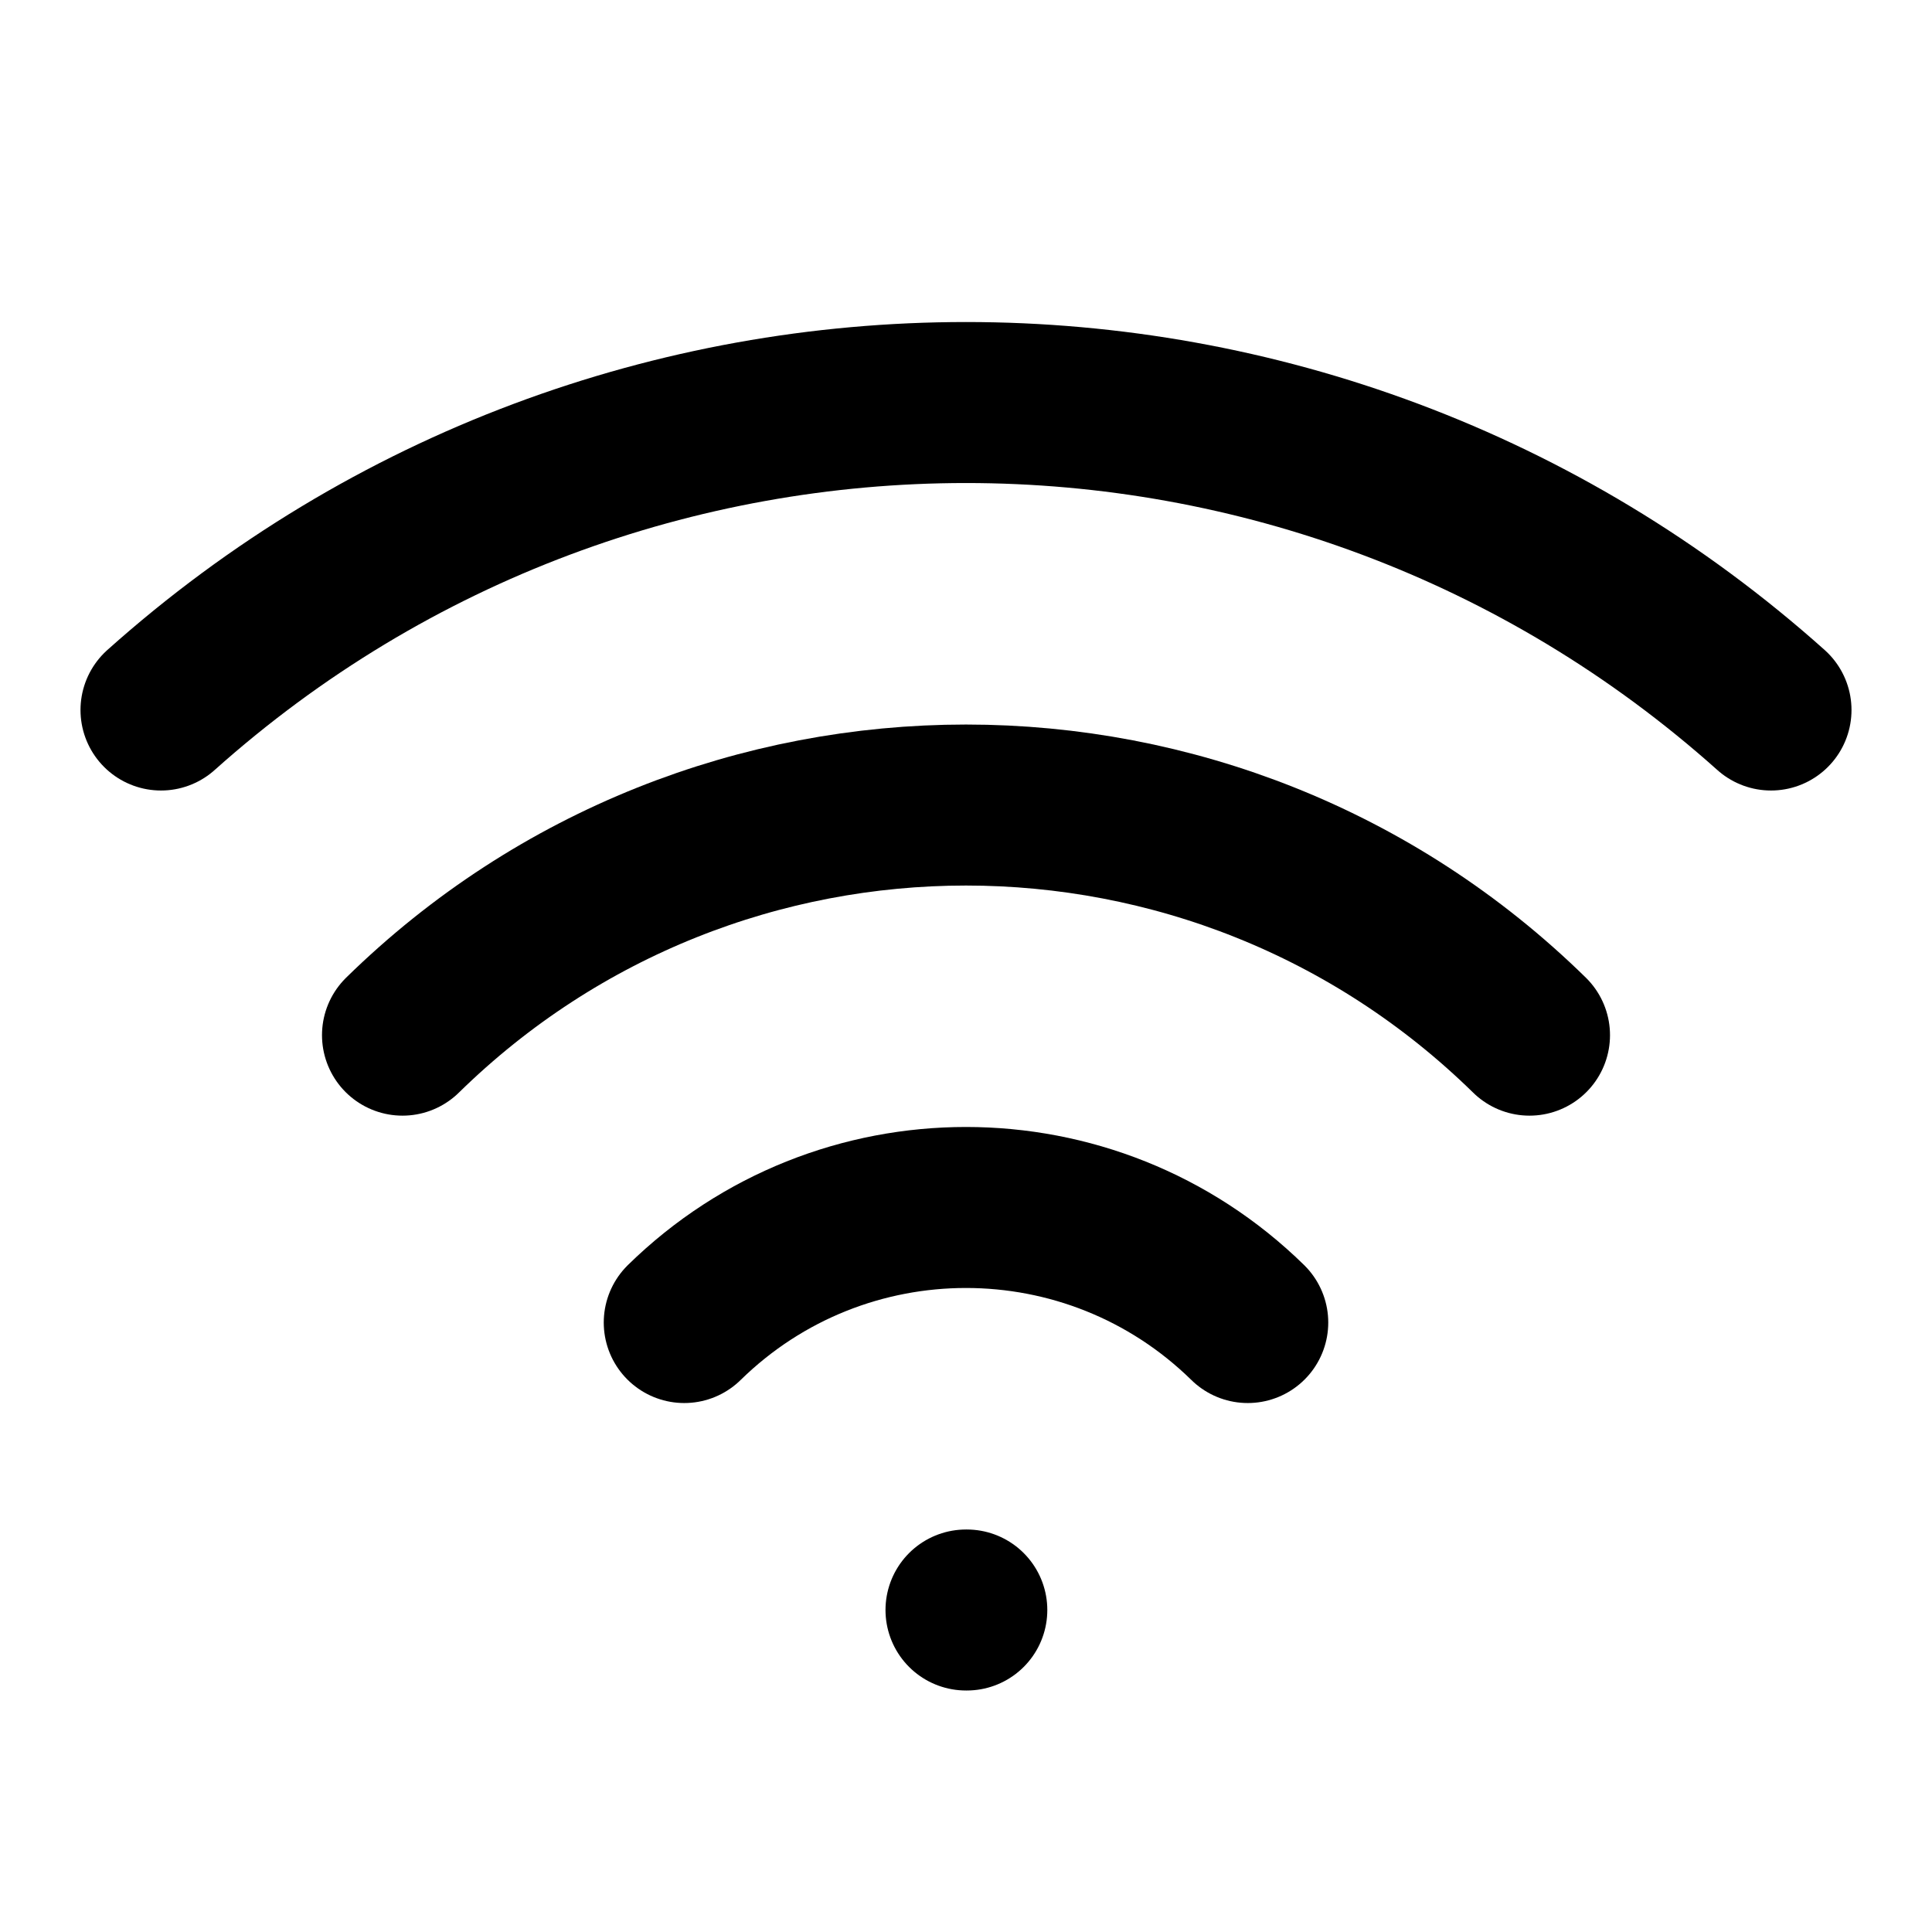
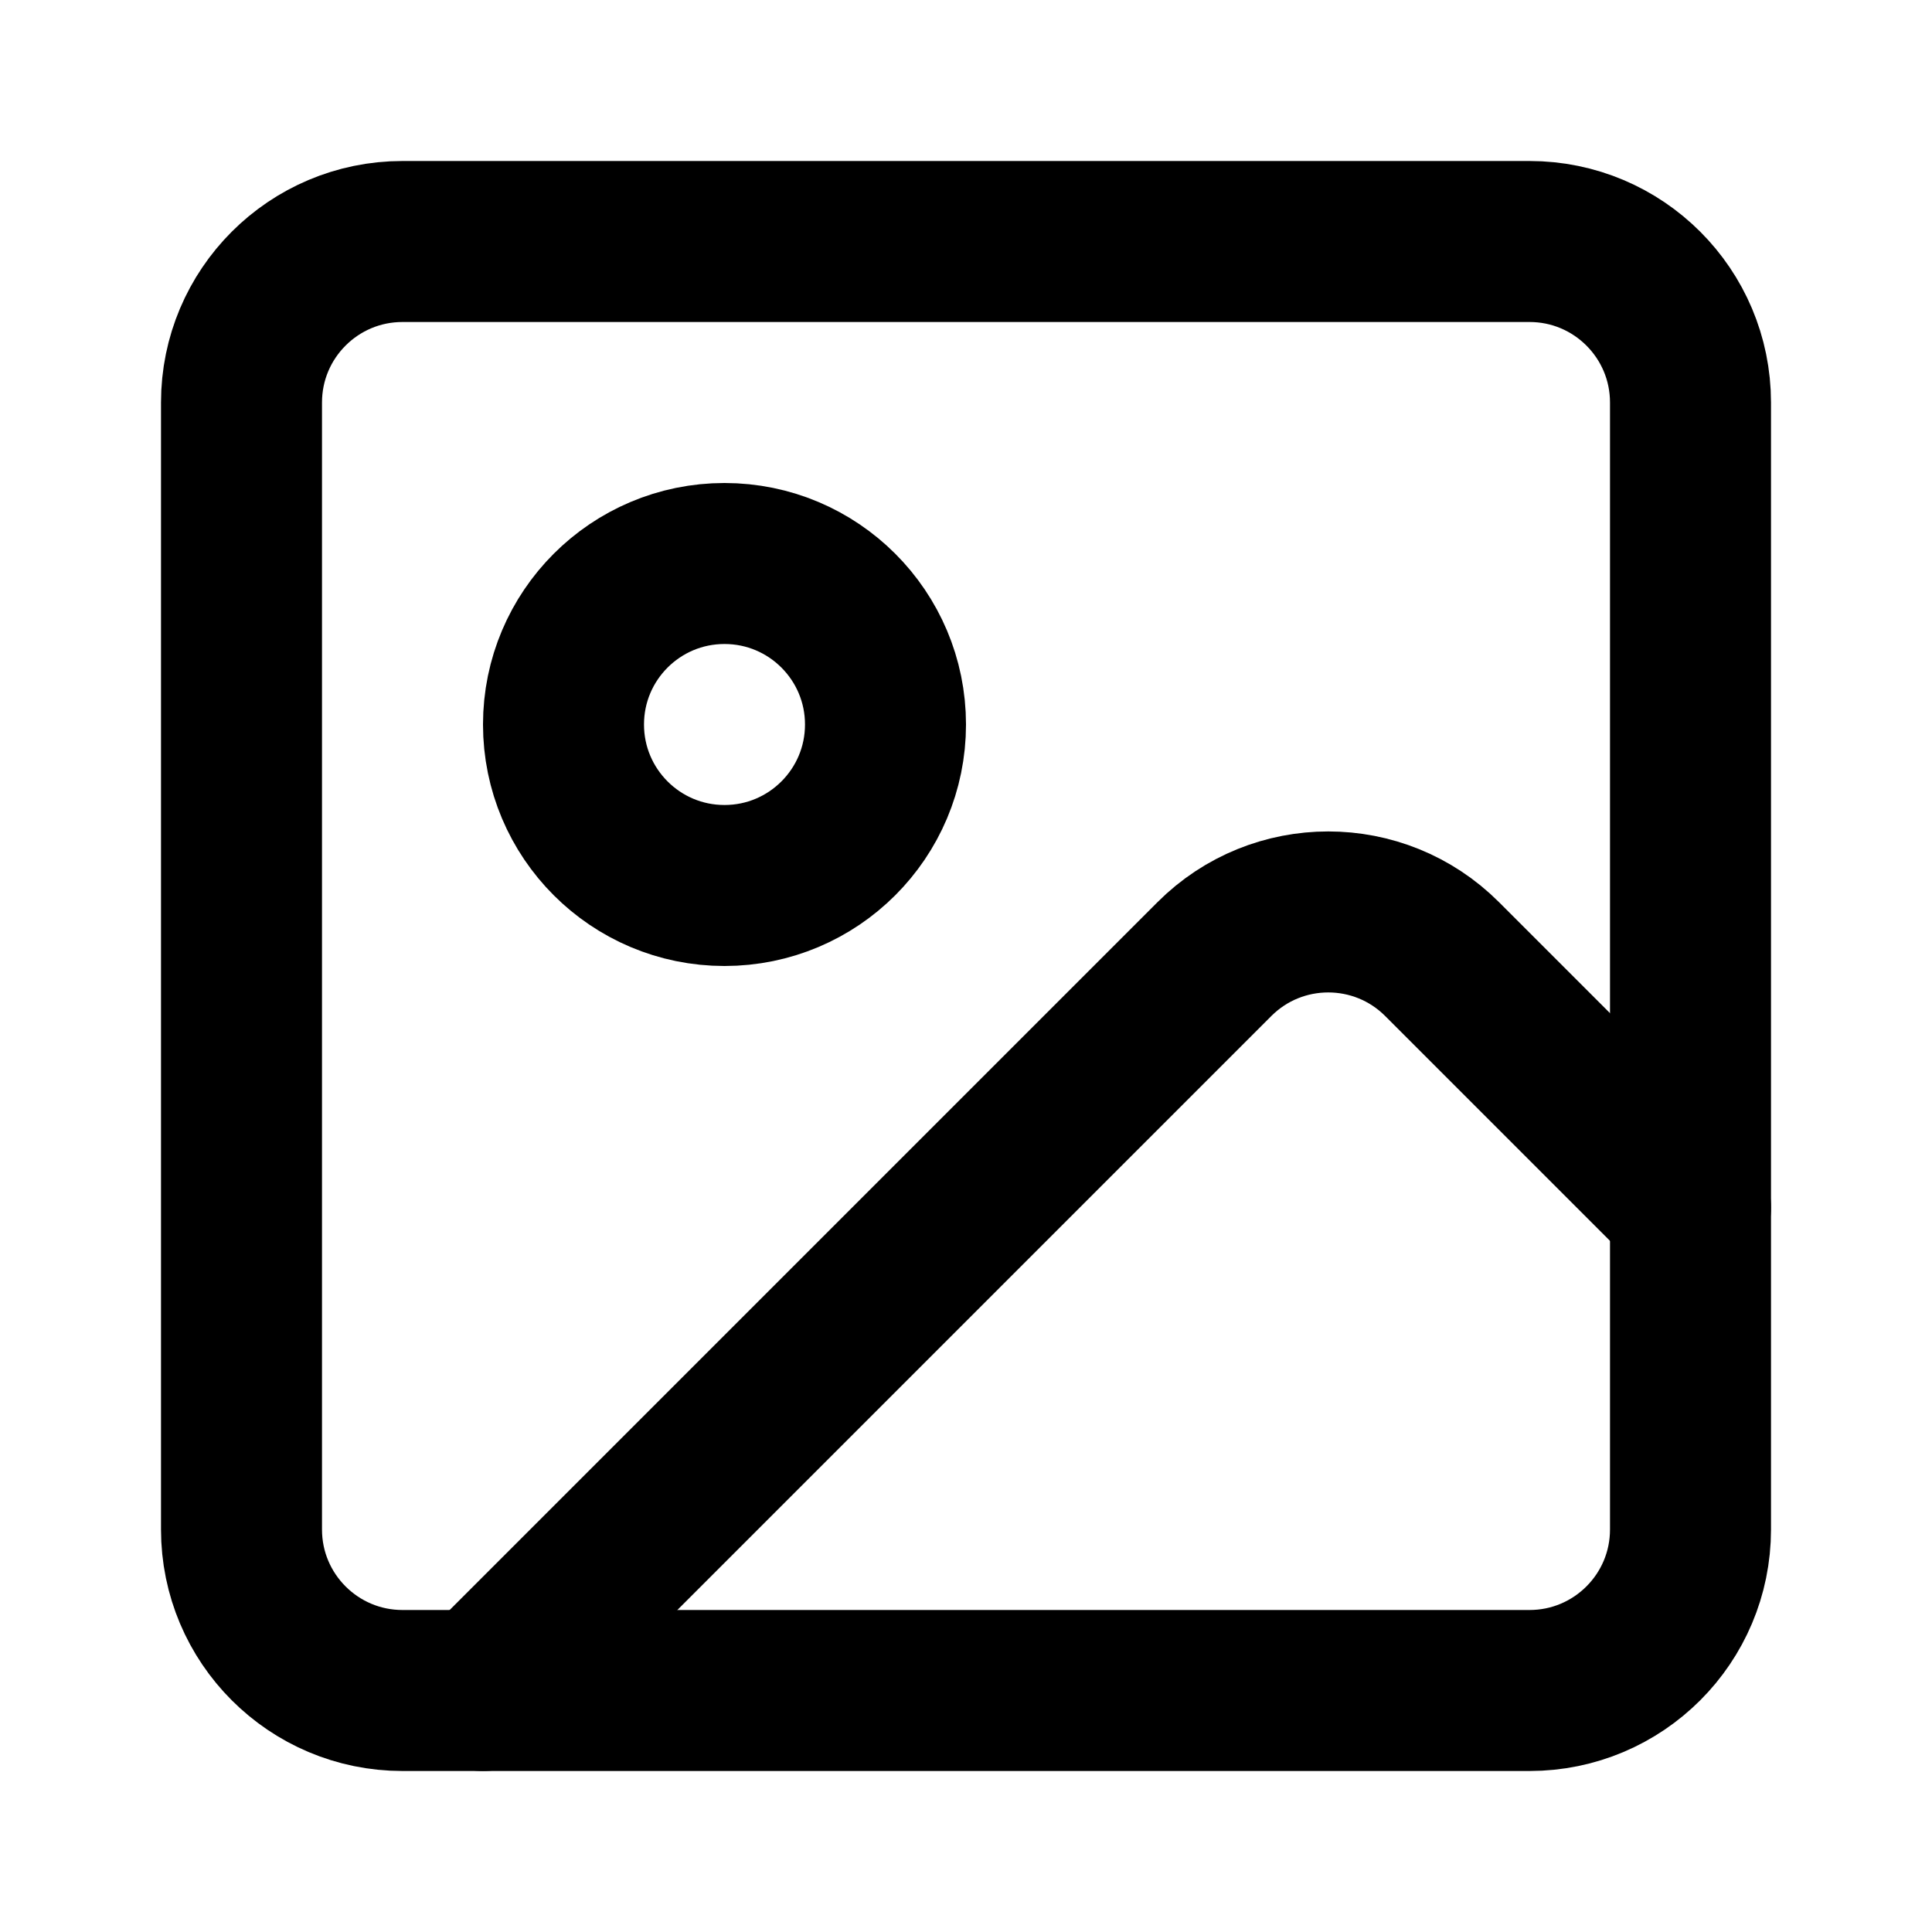
- <svg xmlns="http://www.w3.org/2000/svg" class="lucide lucide-wifi" width="24" height="24" viewBox="0 0 24 24" fill="none" stroke="currentColor" stroke-width="2" stroke-linecap="round" stroke-linejoin="round">
-   <path d="M12 20h.01" />
-   <path d="M2 8.82a15 15 0 0 1 20 0" />
-   <path d="M5 12.859a10 10 0 0 1 14 0" />
-   <path d="M8.5 16.429a5 5 0 0 1 7 0" />
+ <svg xmlns="http://www.w3.org/2000/svg" class="lucide lucide-image" width="24" height="24" viewBox="0 0 24 24" fill="none" stroke="currentColor" stroke-width="2" stroke-linecap="round" stroke-linejoin="round">
+   <rect width="18" height="18" x="3" y="3" rx="2" ry="2" />
+   <circle cx="9" cy="9" r="2" />
+   <path d="m21 15-3.086-3.086a2 2 0 0 0-2.828 0L6 21" />
</svg>
